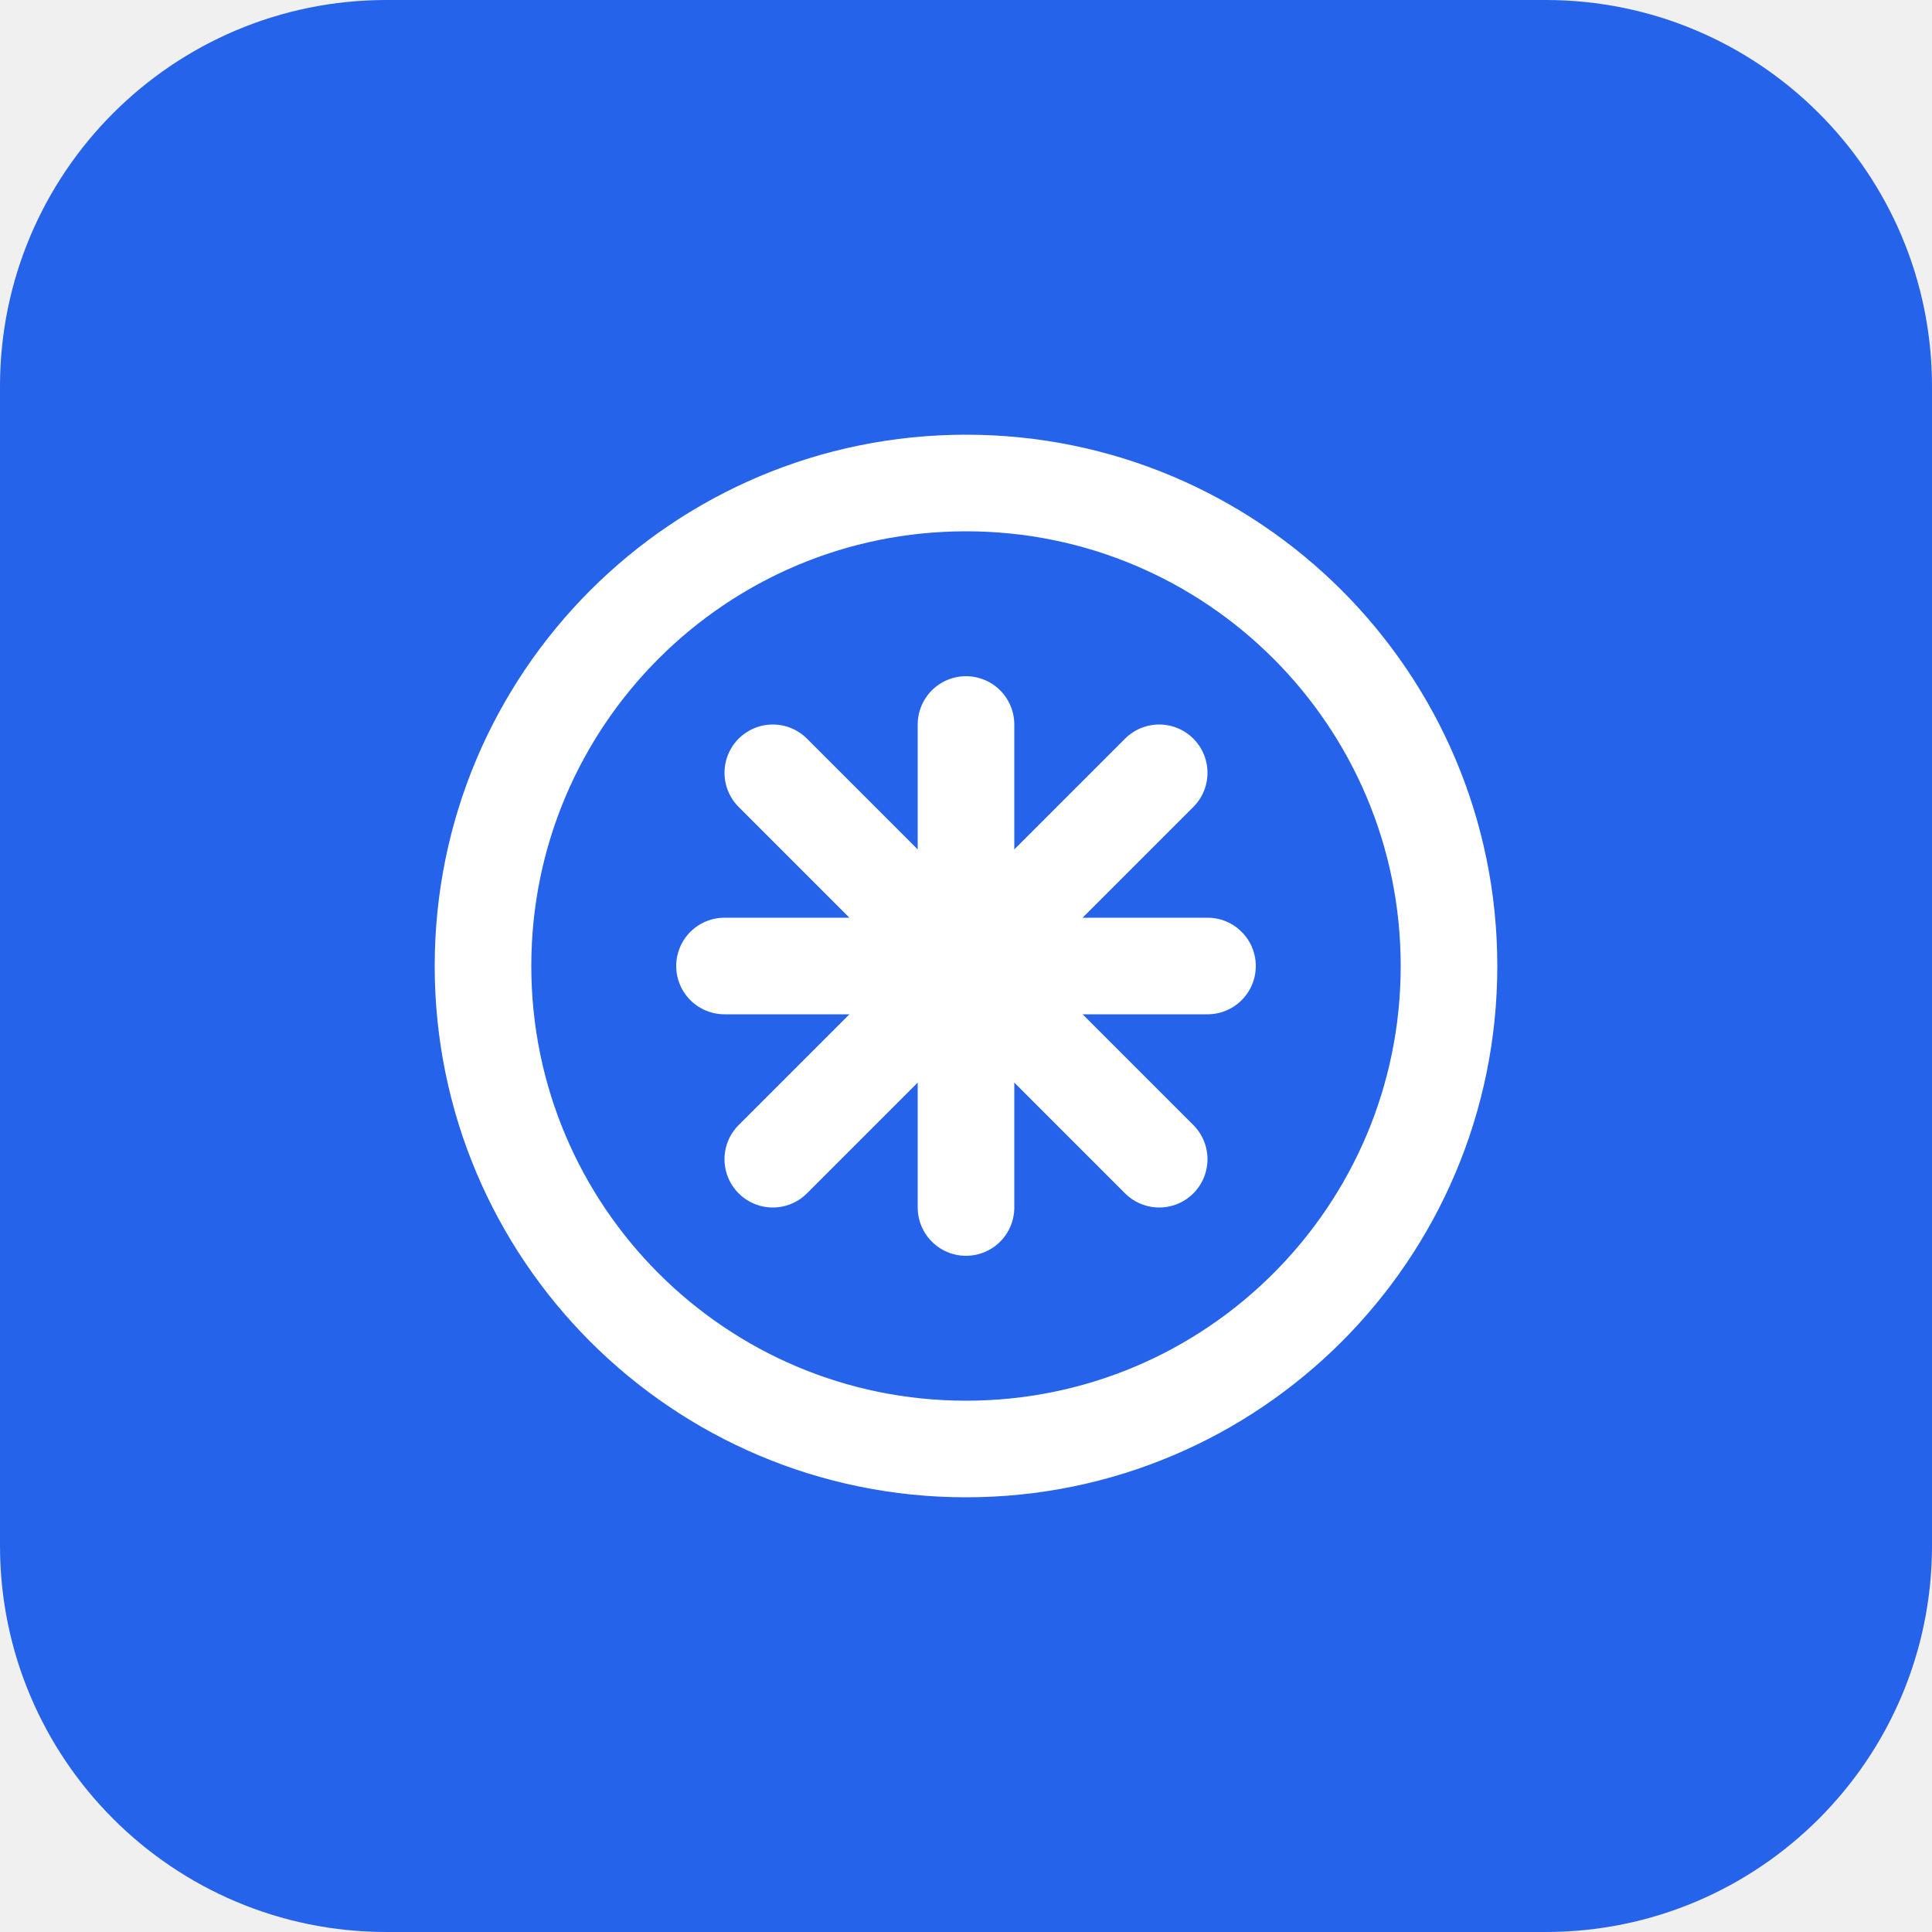
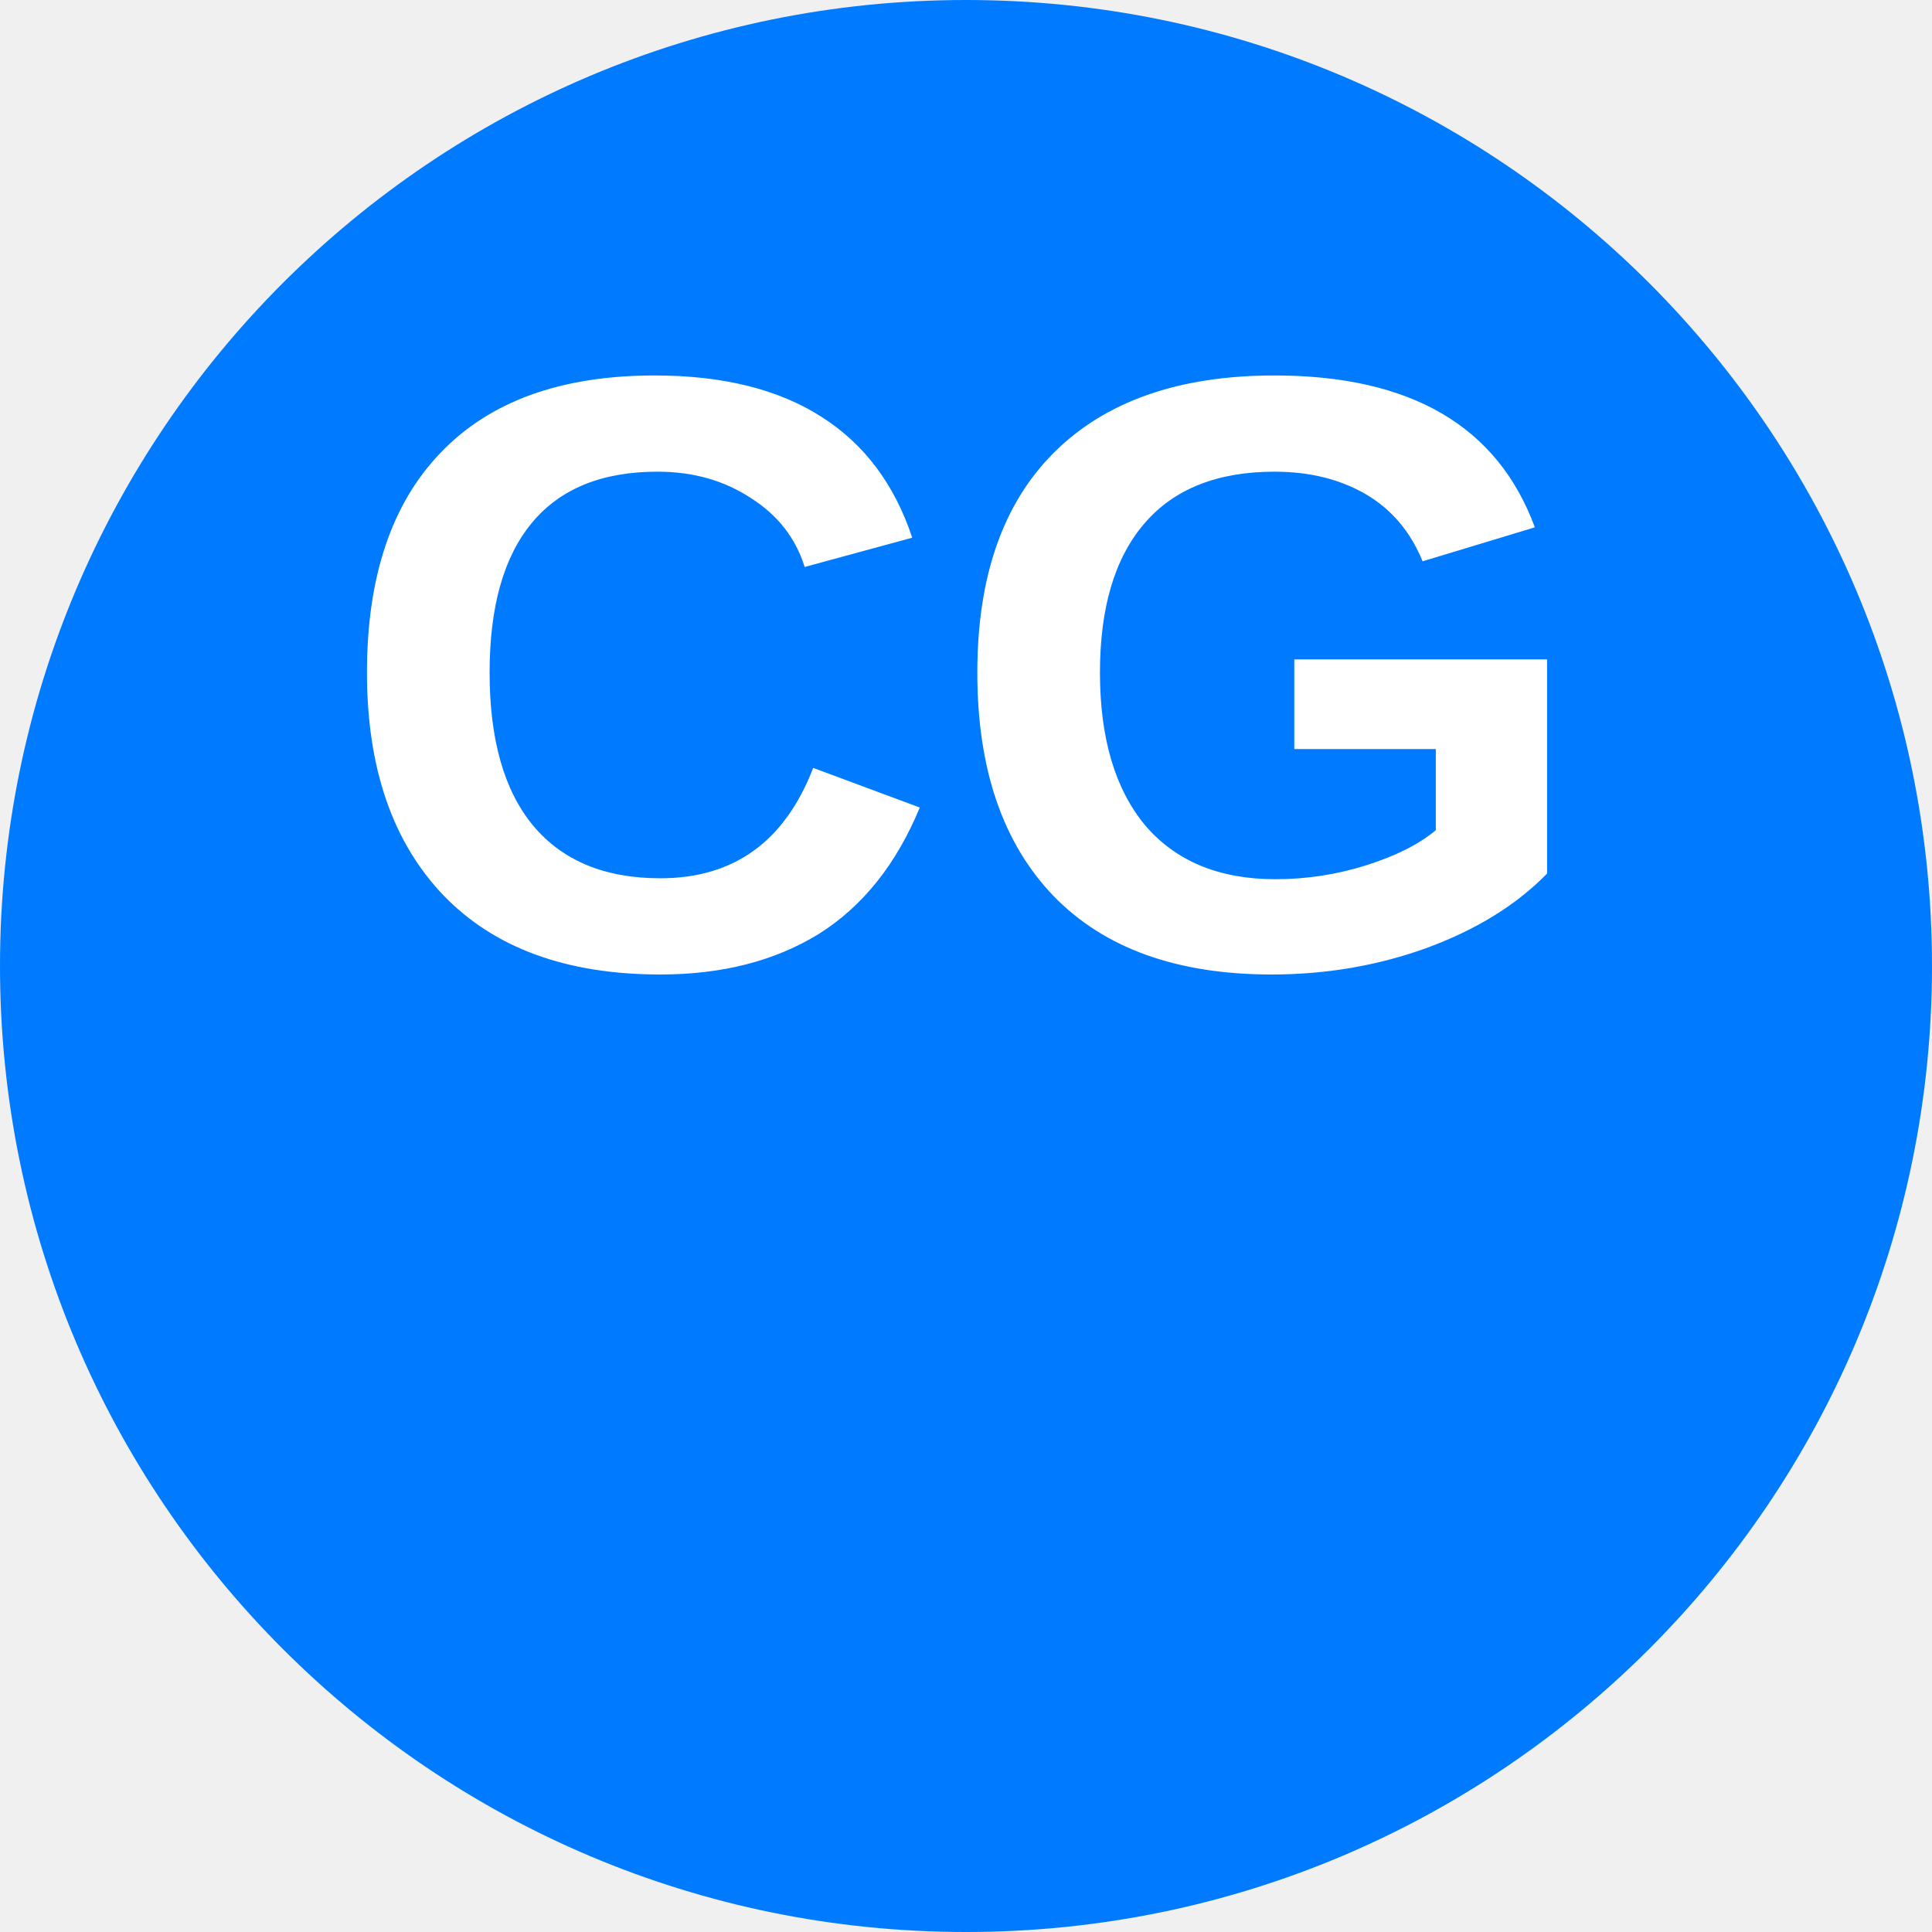
- <svg xmlns="http://www.w3.org/2000/svg" width="40" height="40" viewBox="0 0 40 40" fill="none">
-   <rect width="40" height="40" rx="8" fill="#2563EB" />
-   <path d="M10 20C10 14.477 14.477 10 20 10C25.523 10 30 14.477 30 20C30 25.523 25.523 30 20 30C14.477 30 10 25.523 10 20Z" stroke="white" stroke-width="2" />
-   <path d="M15 20H25" stroke="white" stroke-width="2" stroke-linecap="round" />
-   <path d="M20 15L20 25" stroke="white" stroke-width="2" stroke-linecap="round" />
-   <path d="M16 16L24 24" stroke="white" stroke-width="2" stroke-linecap="round" />
-   <path d="M16 24L24 16" stroke="white" stroke-width="2" stroke-linecap="round" />
+ <svg xmlns="http://www.w3.org/2000/svg" width="32" height="32" viewBox="0 0 32 32" fill="none">
+   <circle cx="16" cy="16" r="16" fill="#007BFF" />
+   <text x="50%" y="50%" font-family="Arial, sans-serif" font-size="14" font-weight="bold" fill="white" text-anchor="middle" alignment-baseline="middle">
+     CG
+   </text>
</svg>
